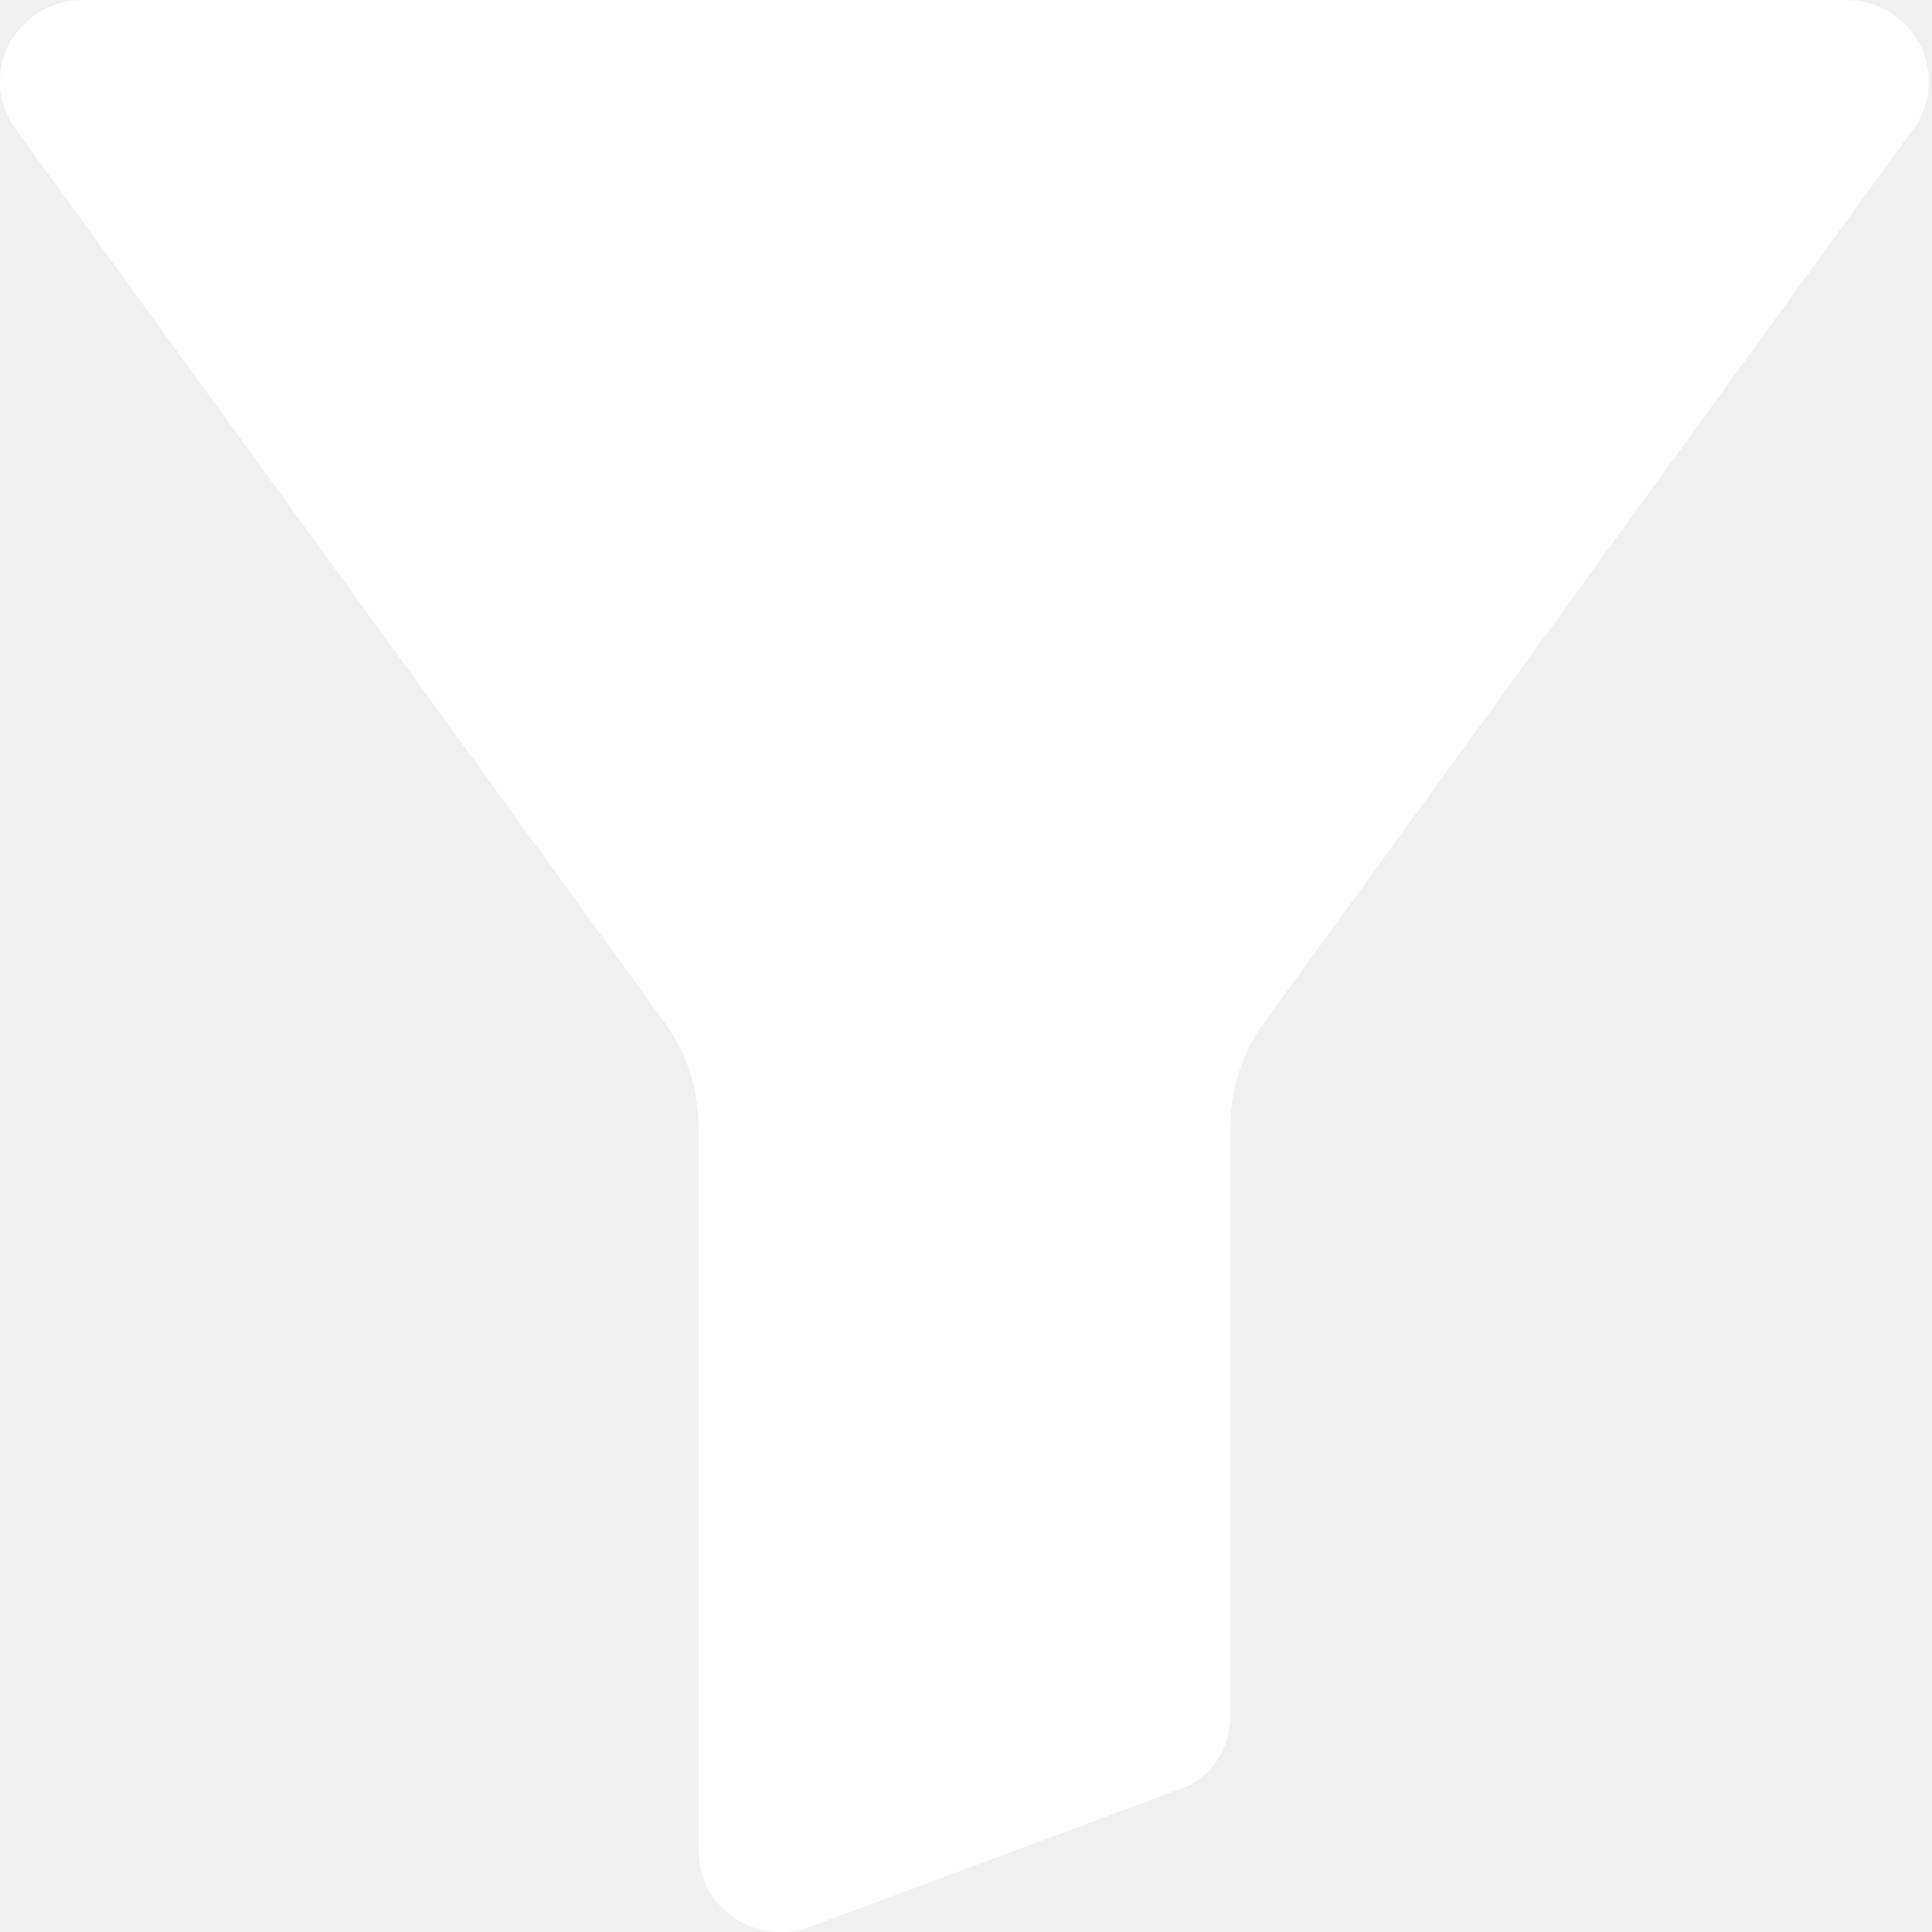
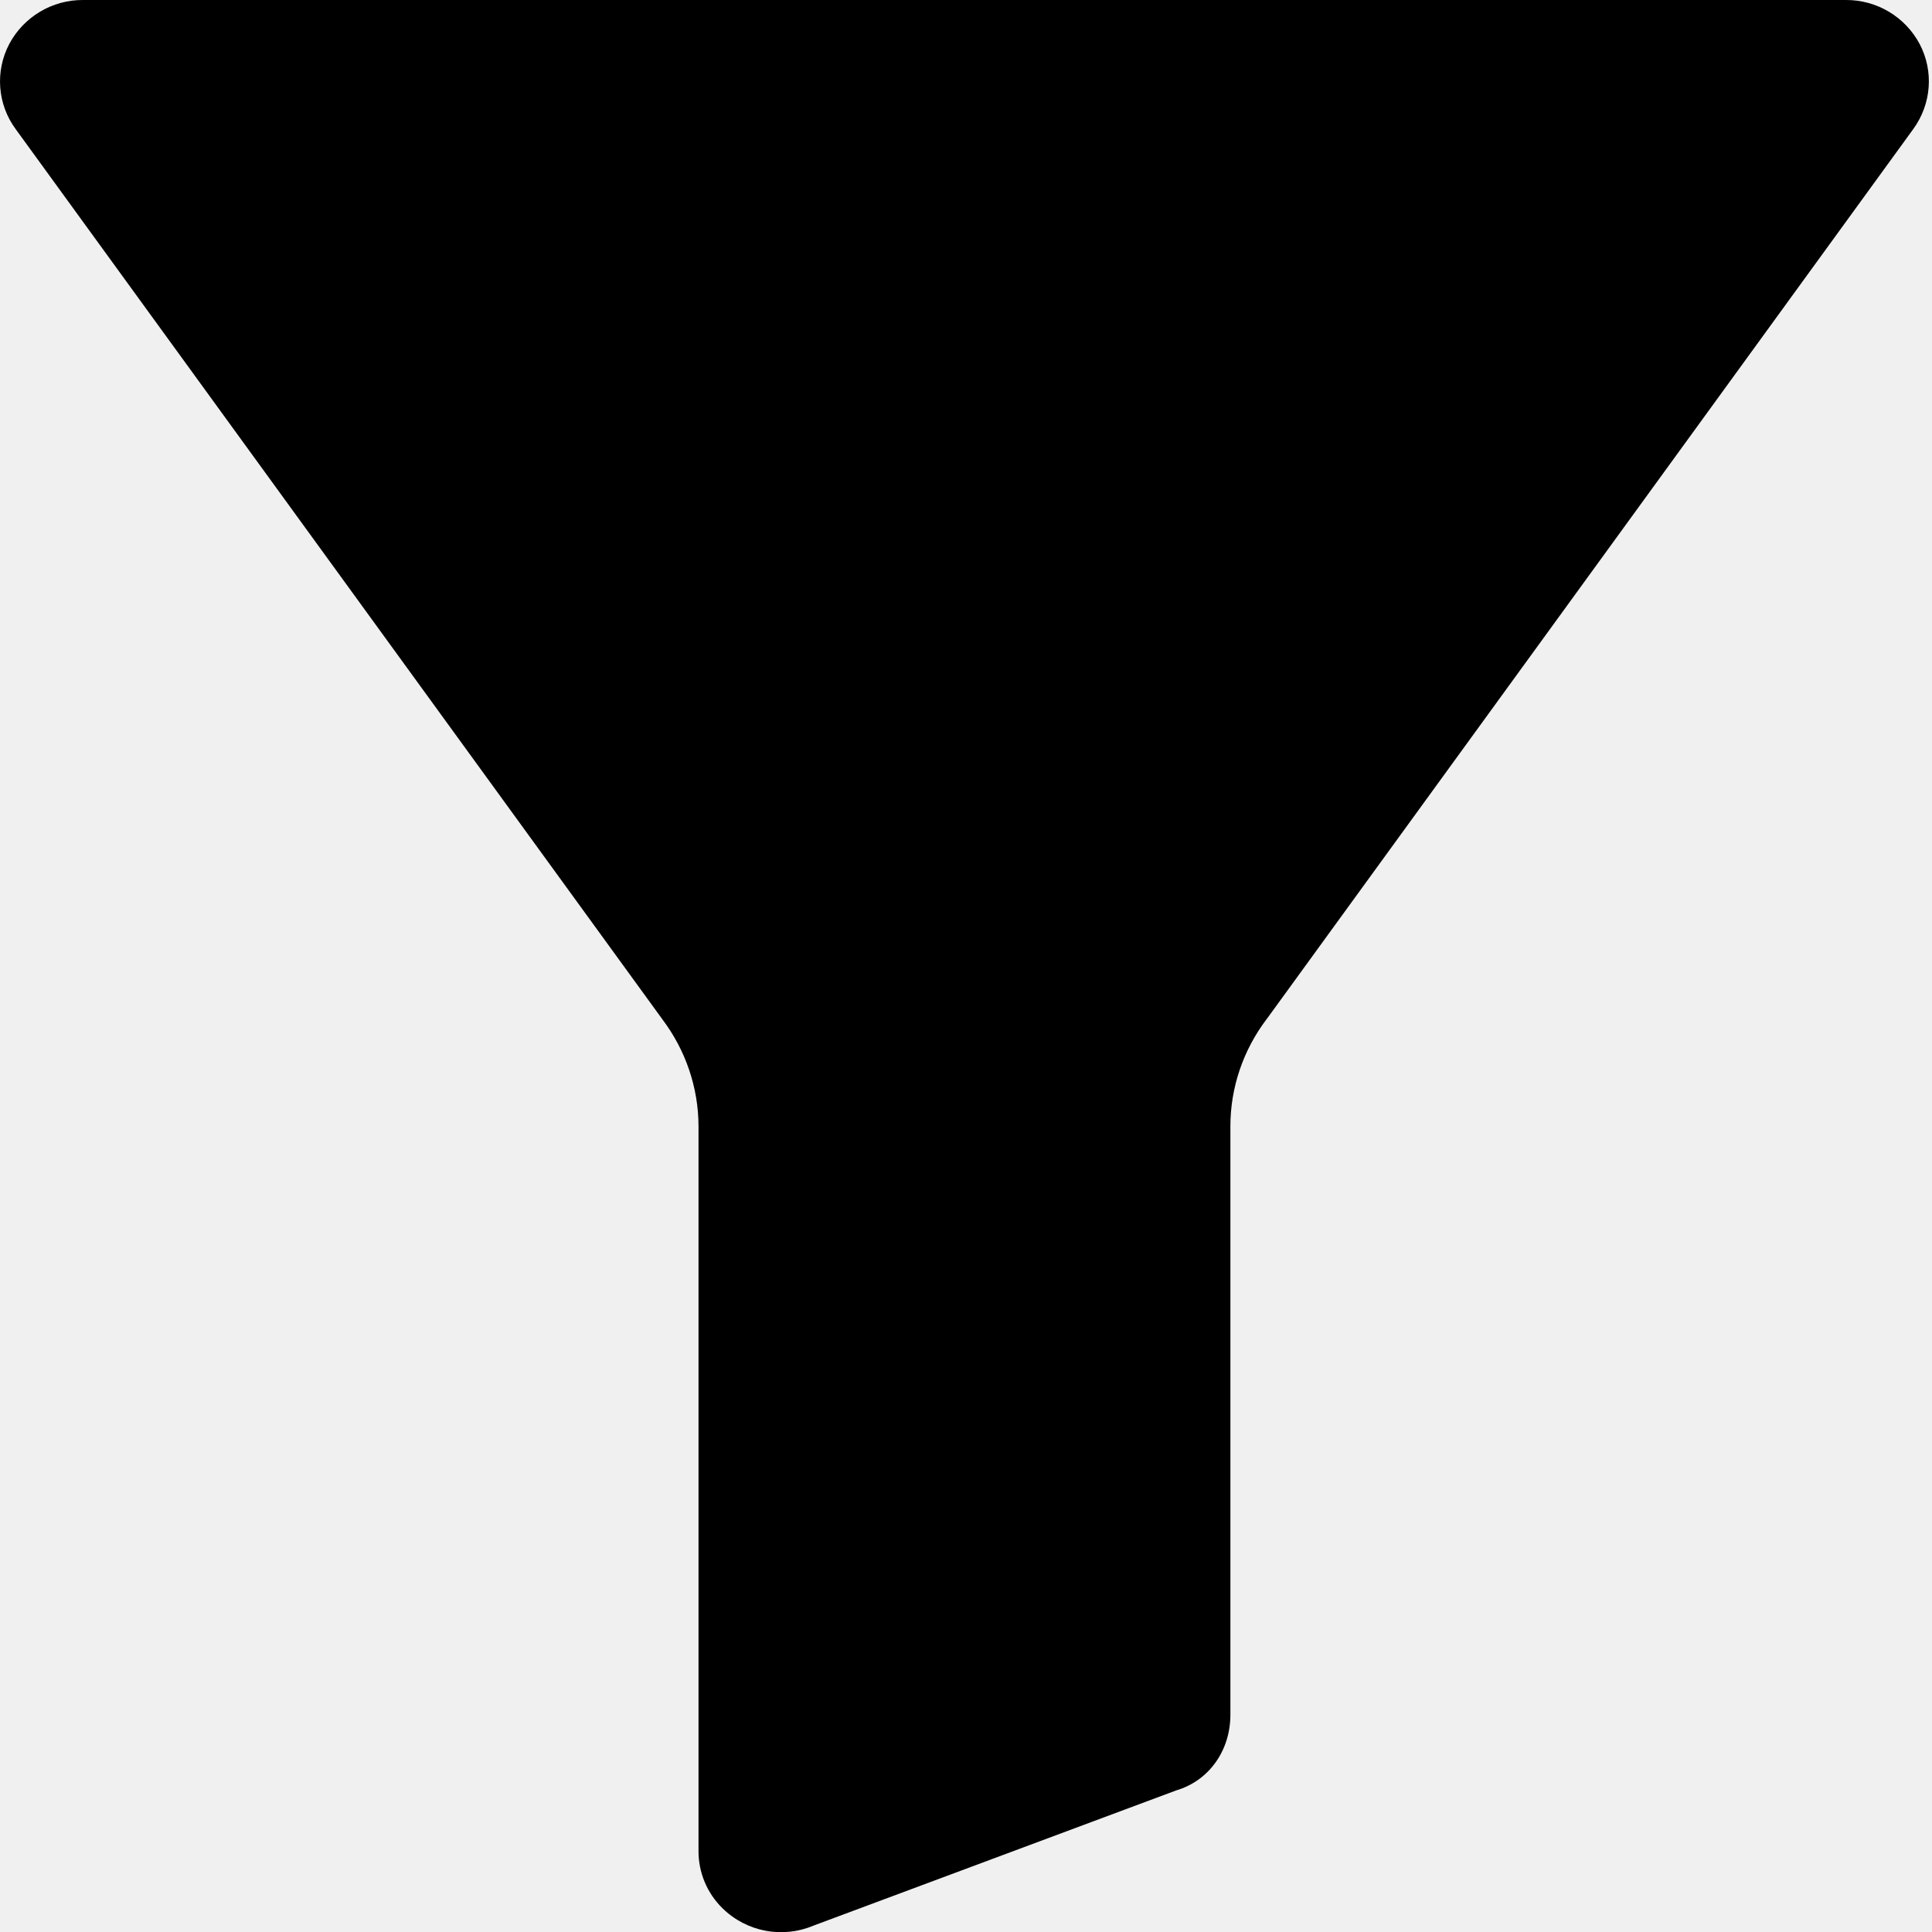
<svg xmlns="http://www.w3.org/2000/svg" width="20" height="20">
-   <path d="M19.108 0H.86a.86.86 0 00-.764.455.833.833 0 00.068.884l6.685 9.202.007.01c.242.32.374.708.375 1.107v7.502a.825.825 0 00.248.594.865.865 0 00.942.18l3.756-1.4c.337-.1.56-.41.56-.784v-6.092c0-.399.132-.787.375-1.108l.007-.009 6.685-9.202c.19-.26.217-.6.068-.884A.86.86 0 0019.108 0z" fill="#FFFFFF" fill-rule="nonzero" />
+   <path d="M19.108 0H.86a.86.86 0 00-.764.455.833.833 0 00.068.884l6.685 9.202.007.01c.242.32.374.708.375 1.107v7.502a.825.825 0 00.248.594.865.865 0 00.942.18l3.756-1.4c.337-.1.56-.41.56-.784v-6.092c0-.399.132-.787.375-1.108l.007-.009 6.685-9.202c.19-.26.217-.6.068-.884A.86.86 0 0019.108 0z" fill="current" fill-rule="nonzero" />
</svg>
